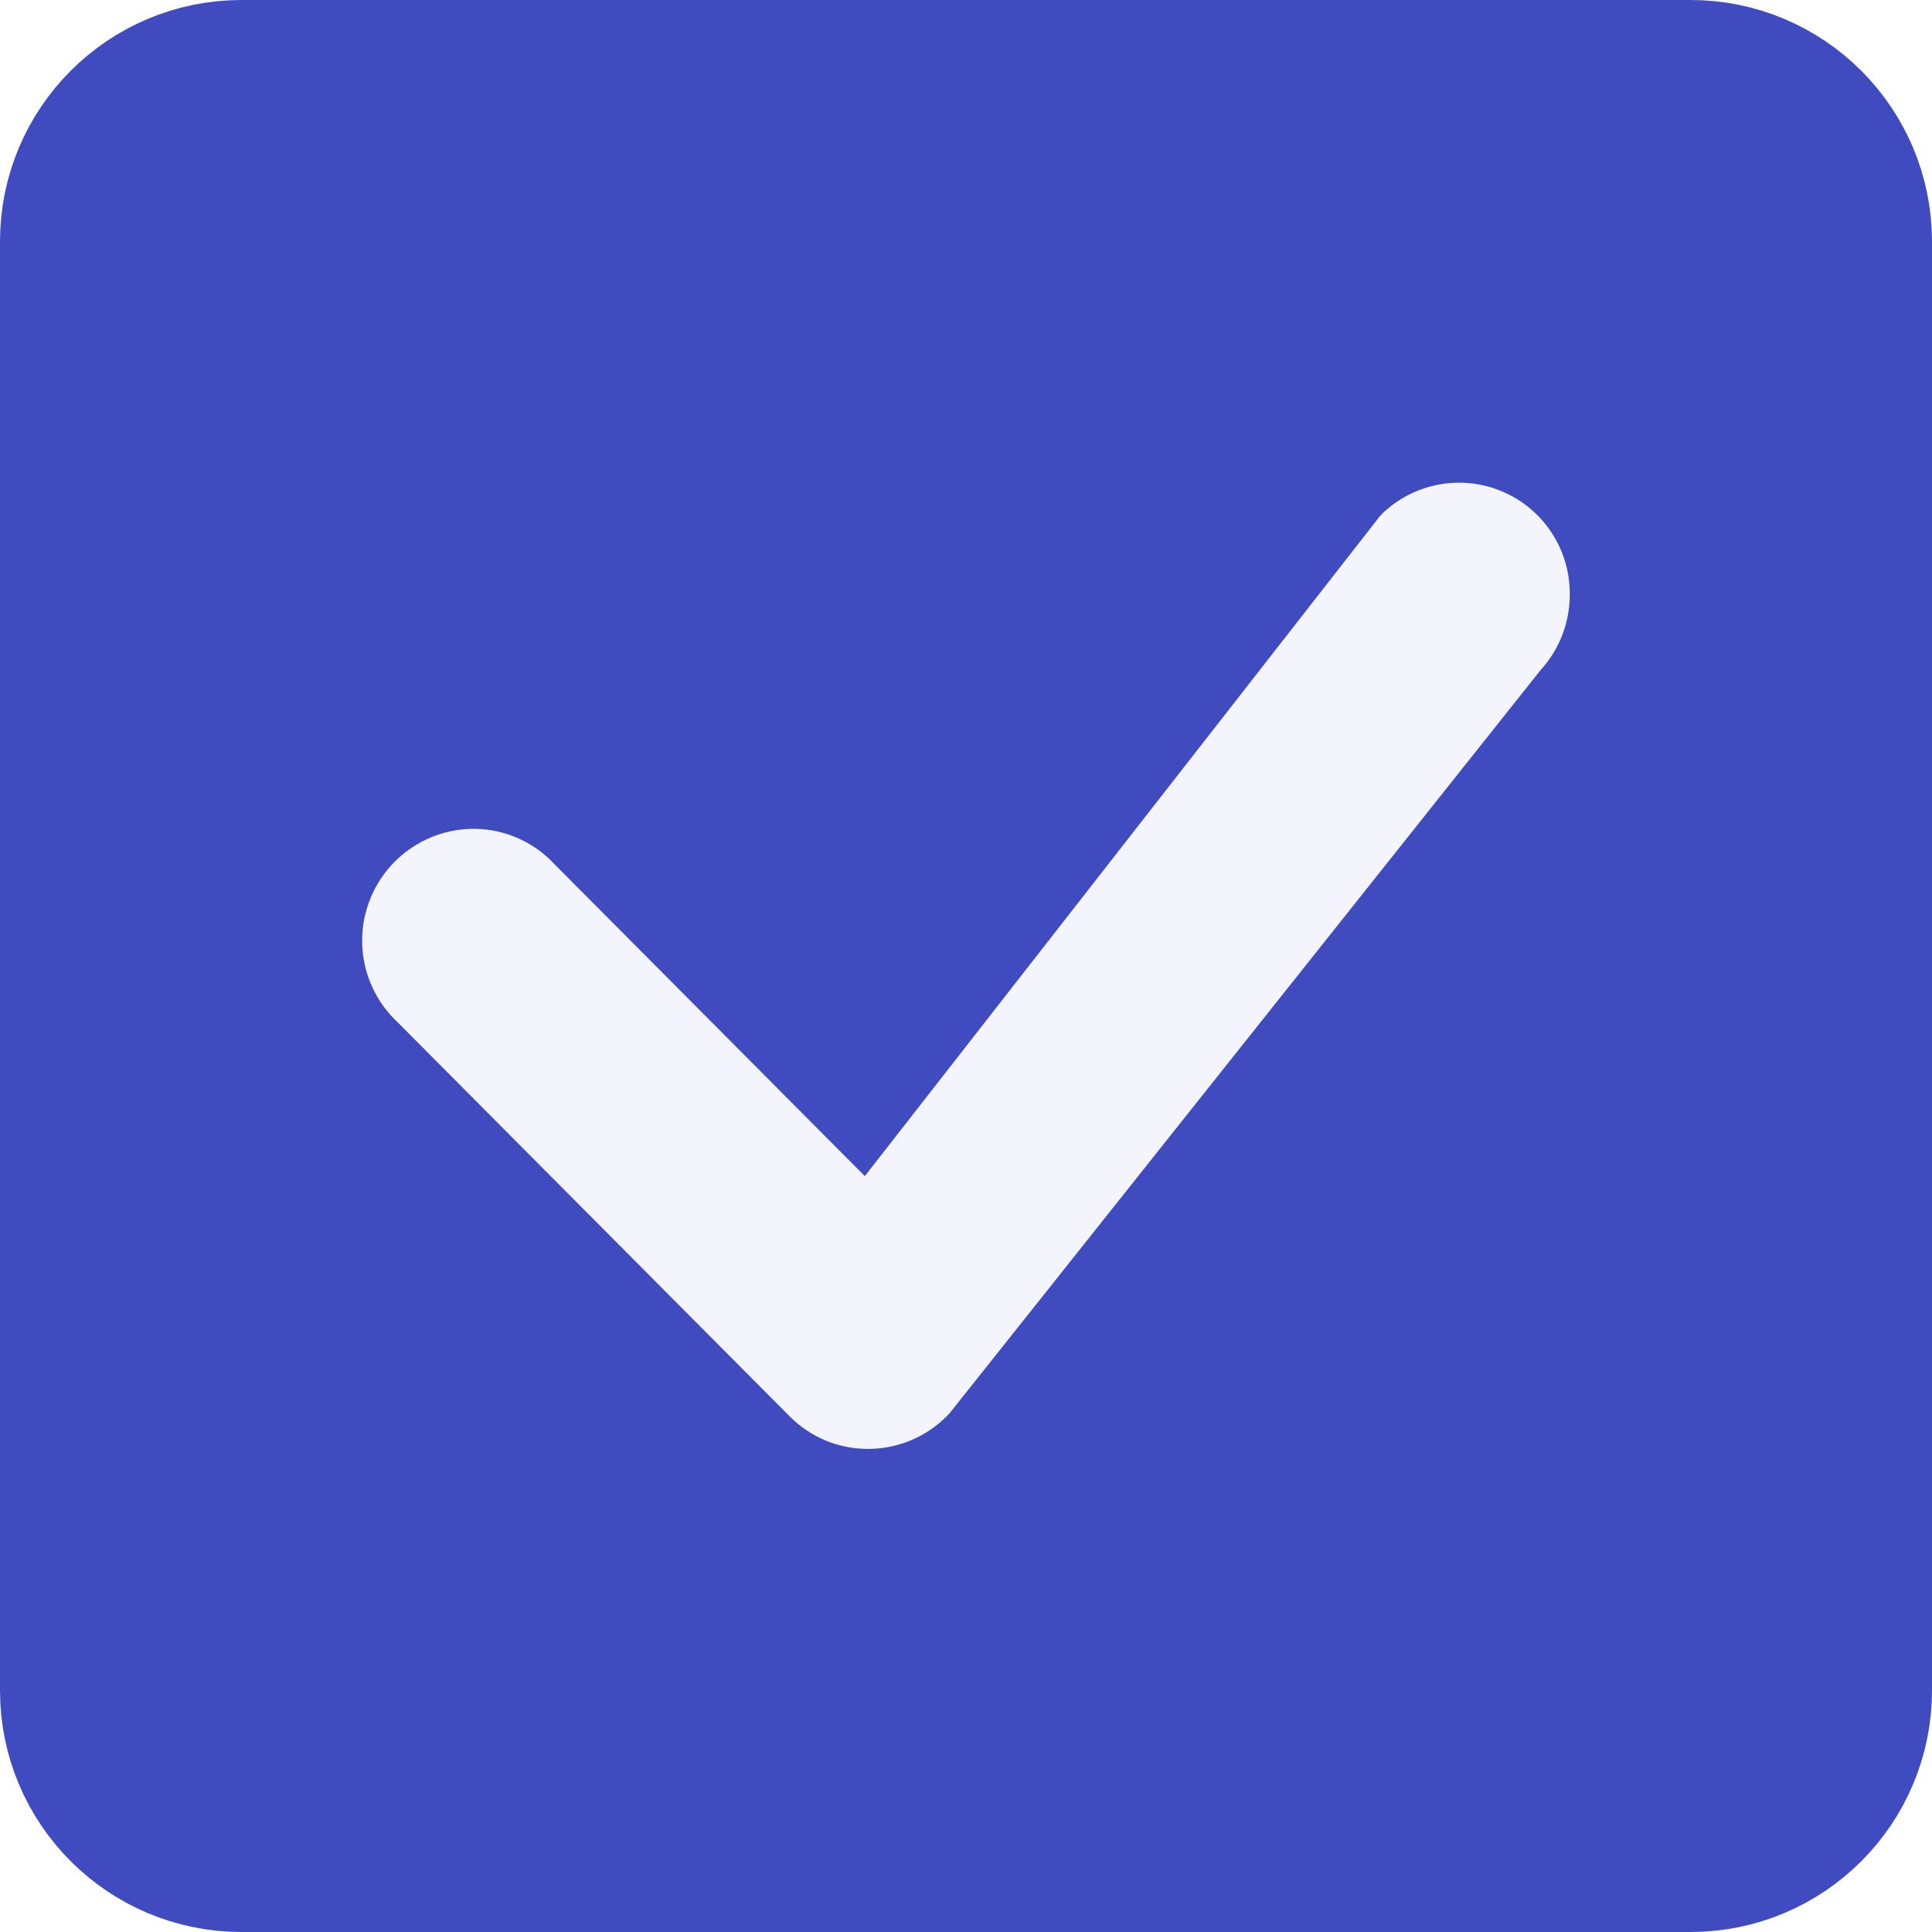
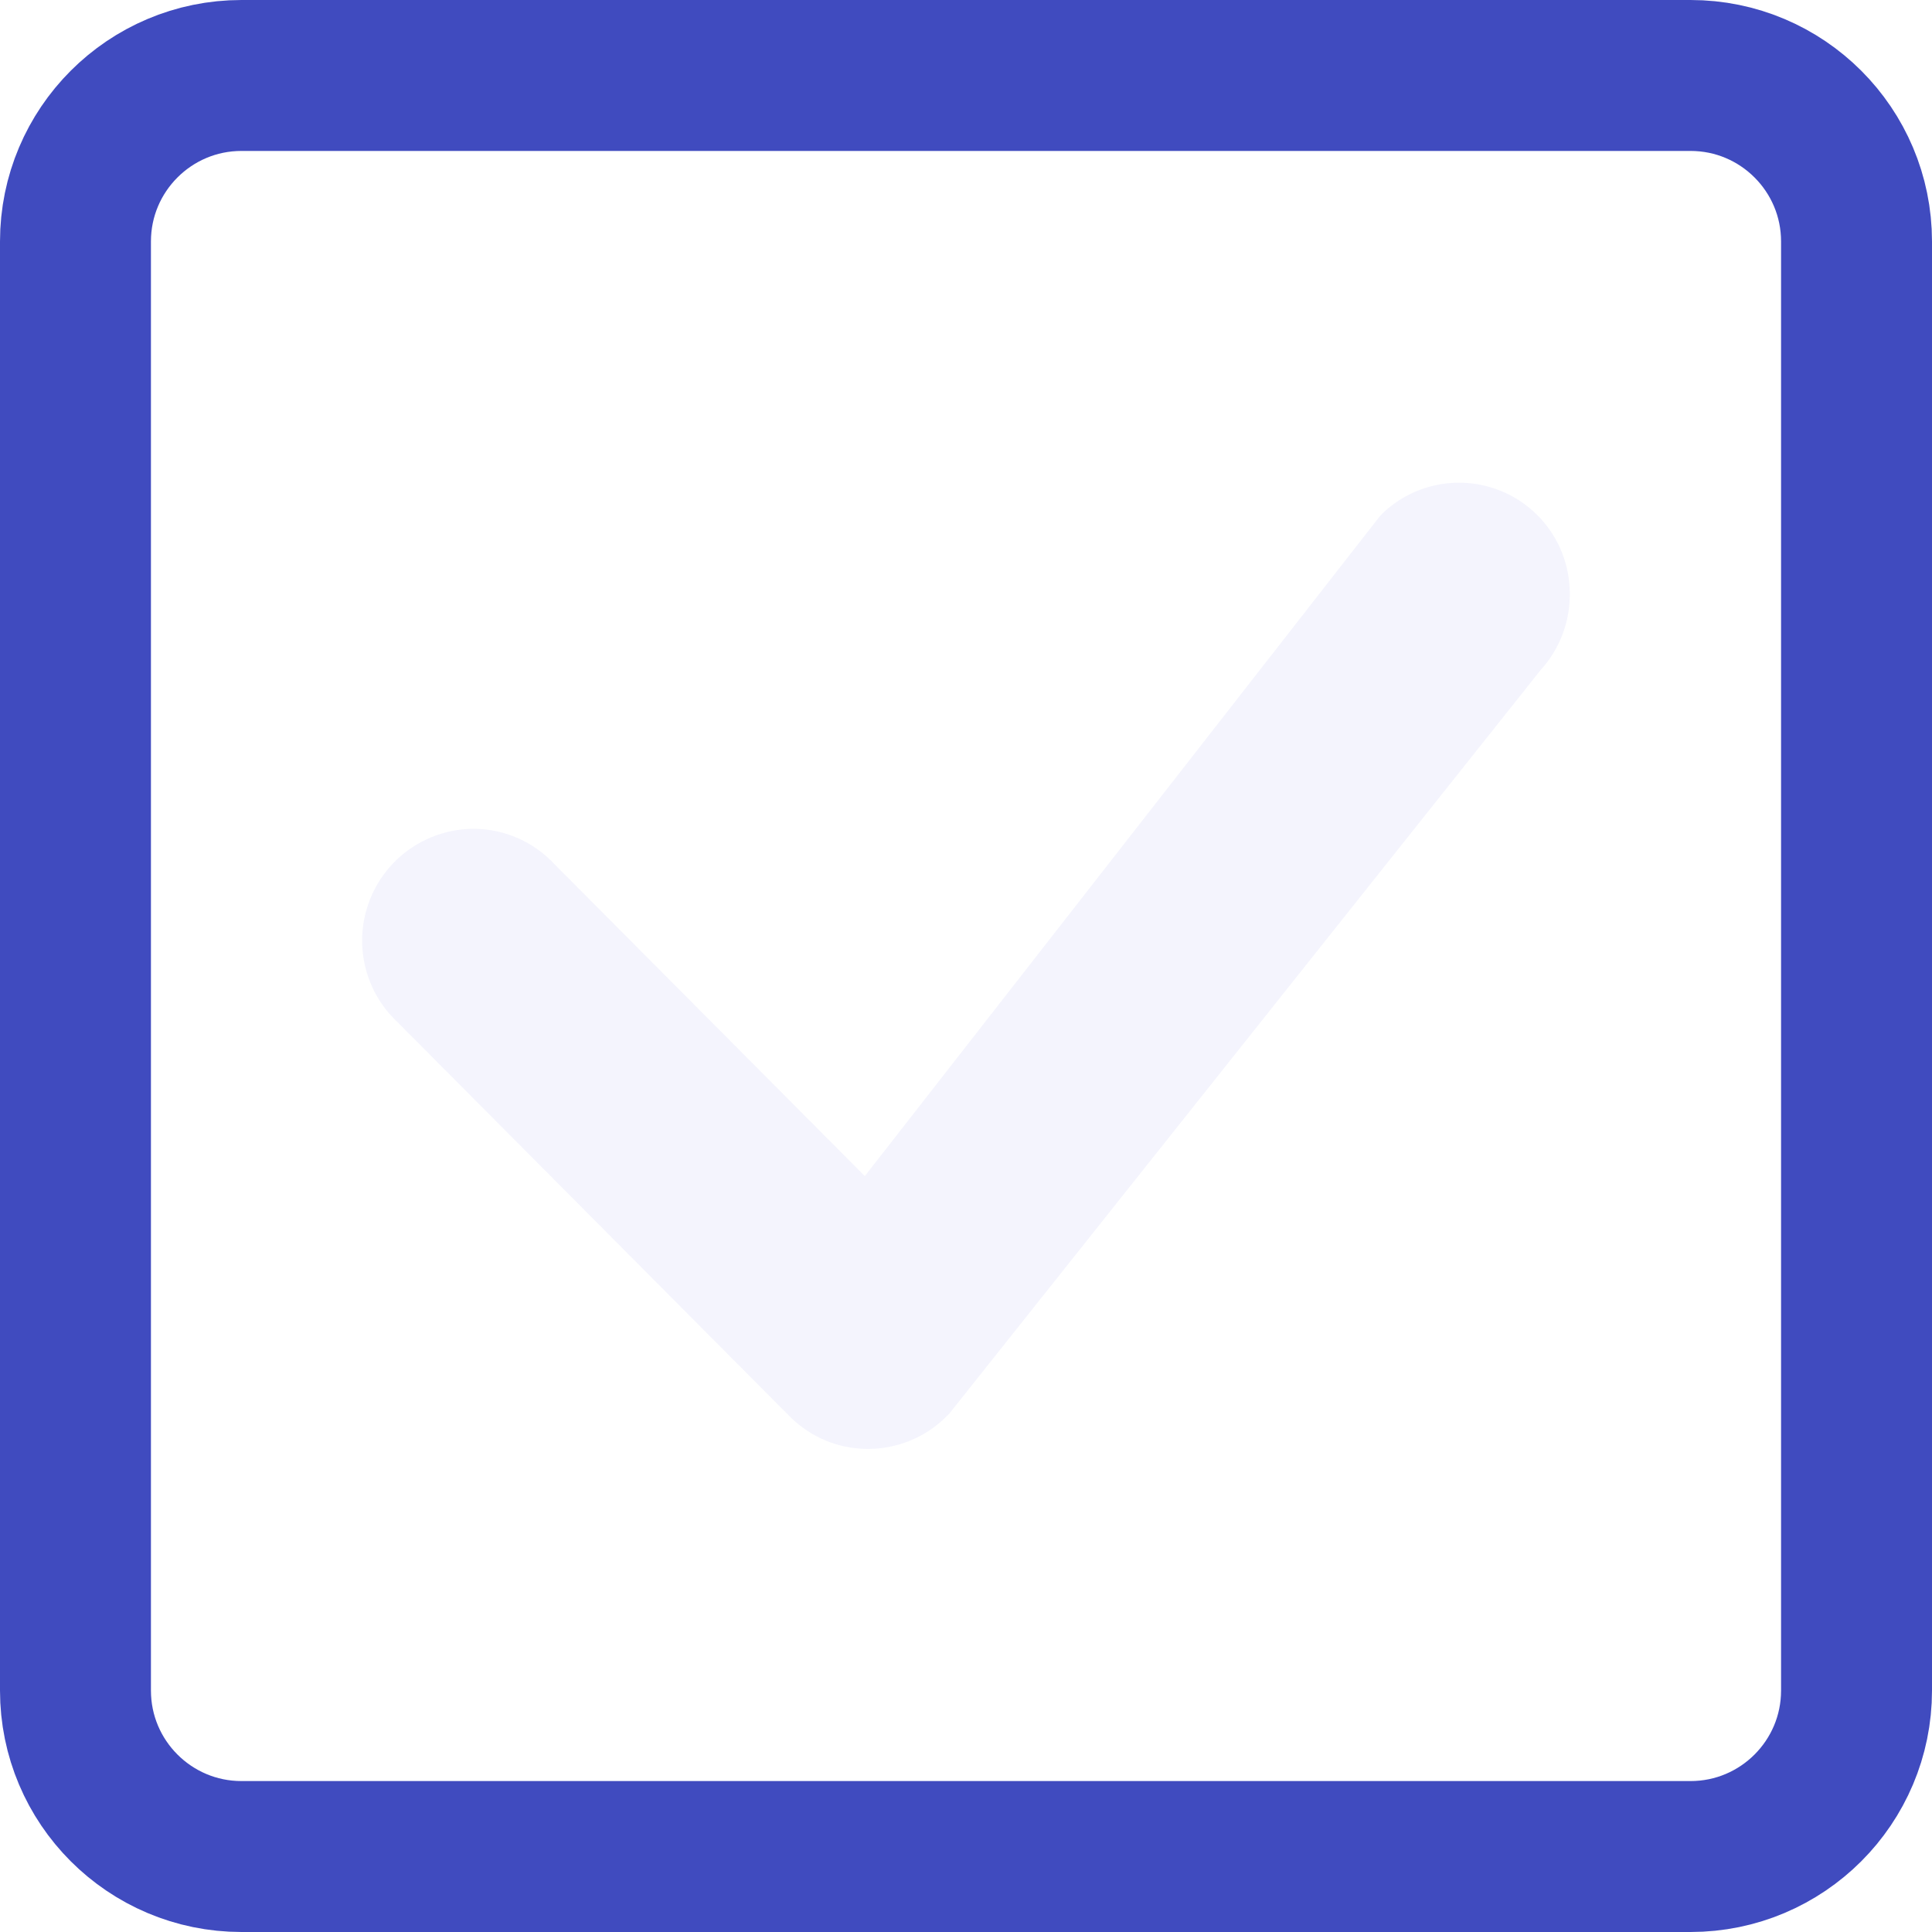
<svg xmlns="http://www.w3.org/2000/svg" width="16" height="16" fill="none">
-   <rect width="14.75" height="14.75" x=".625" y=".625" fill="#404BBF" rx="1.375" />
+   <rect width="14.75" height="14.75" x=".625" y=".625" rx="1.375" />
  <path fill="#F4F4FD" d="M11.446 4.255A.917.917 0 0 1 13 4.901a.928.928 0 0 1-.242.649l-4.894 6.154a.921.921 0 0 1-1.019.229.918.918 0 0 1-.306-.204L3.293 8.466a.925.925 0 0 1-.226-1.024.925.925 0 0 1 .87-.578.916.916 0 0 1 .656.294L7.162 9.74l4.26-5.458a.311.311 0 0 1 .025-.027h-.001Z" />
  <rect width="14.75" height="14.75" x=".625" y=".625" stroke="#404BBF" stroke-width="1.25" rx="1.375" />
</svg>
